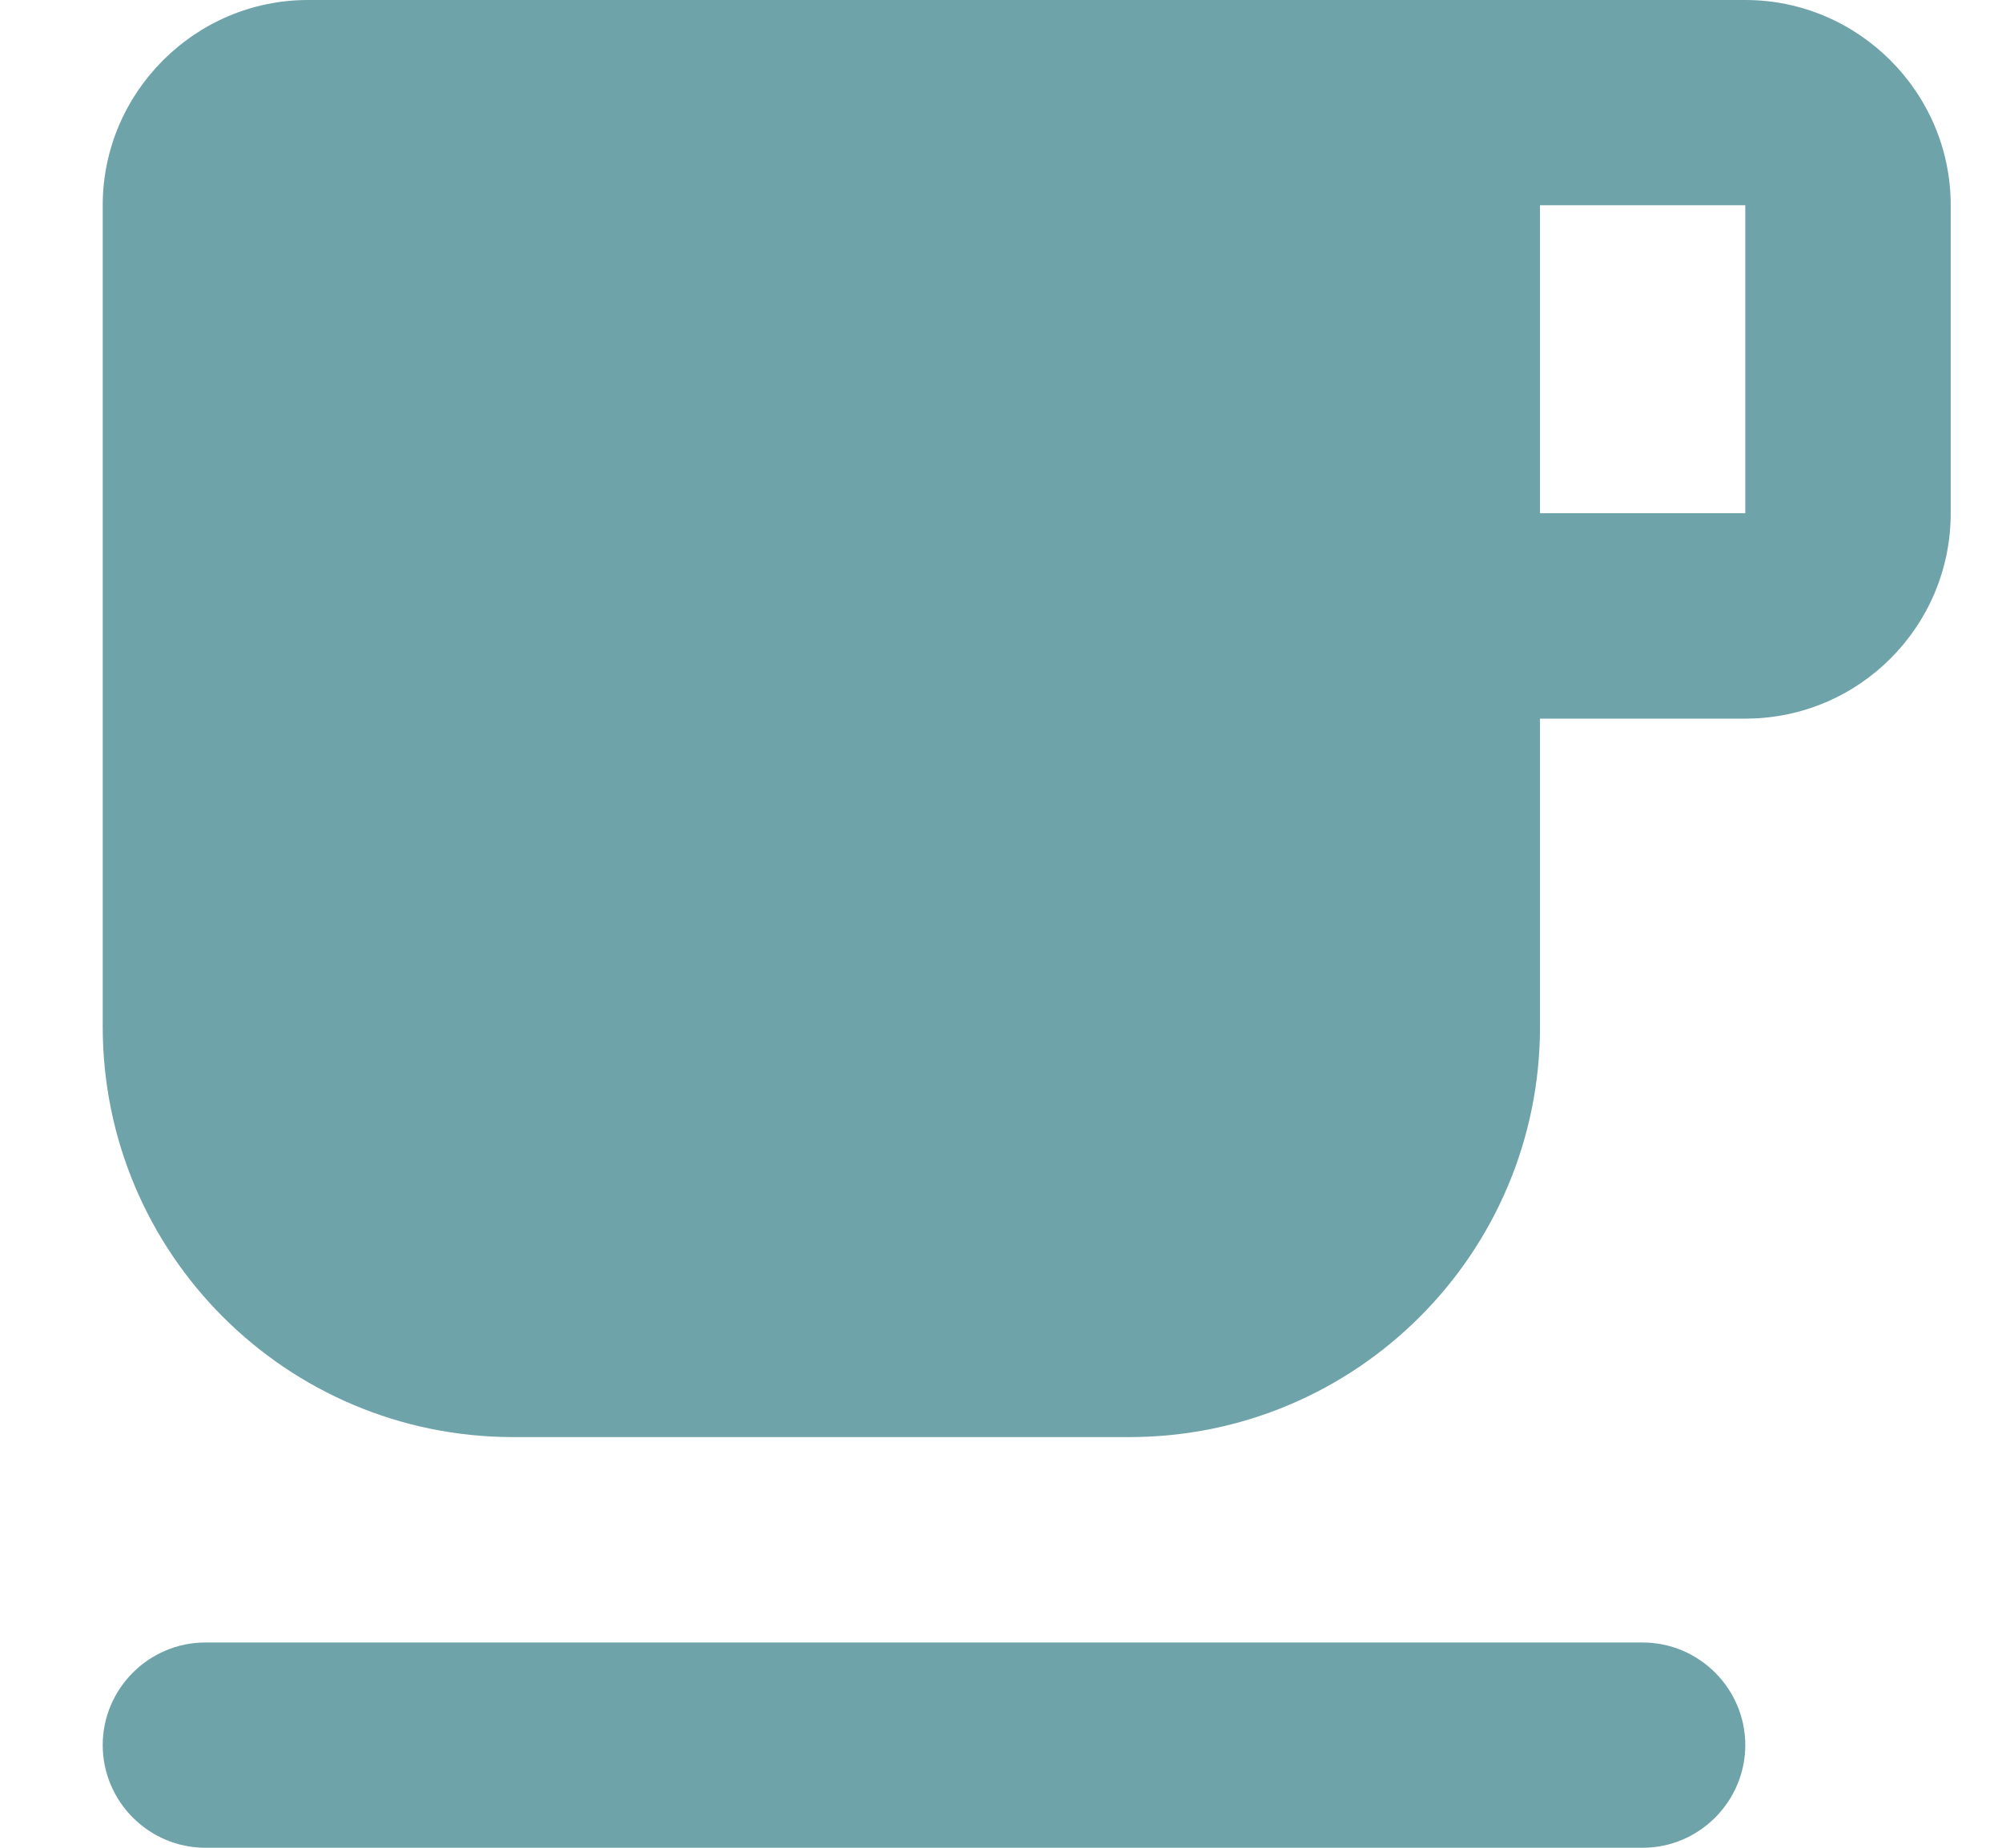
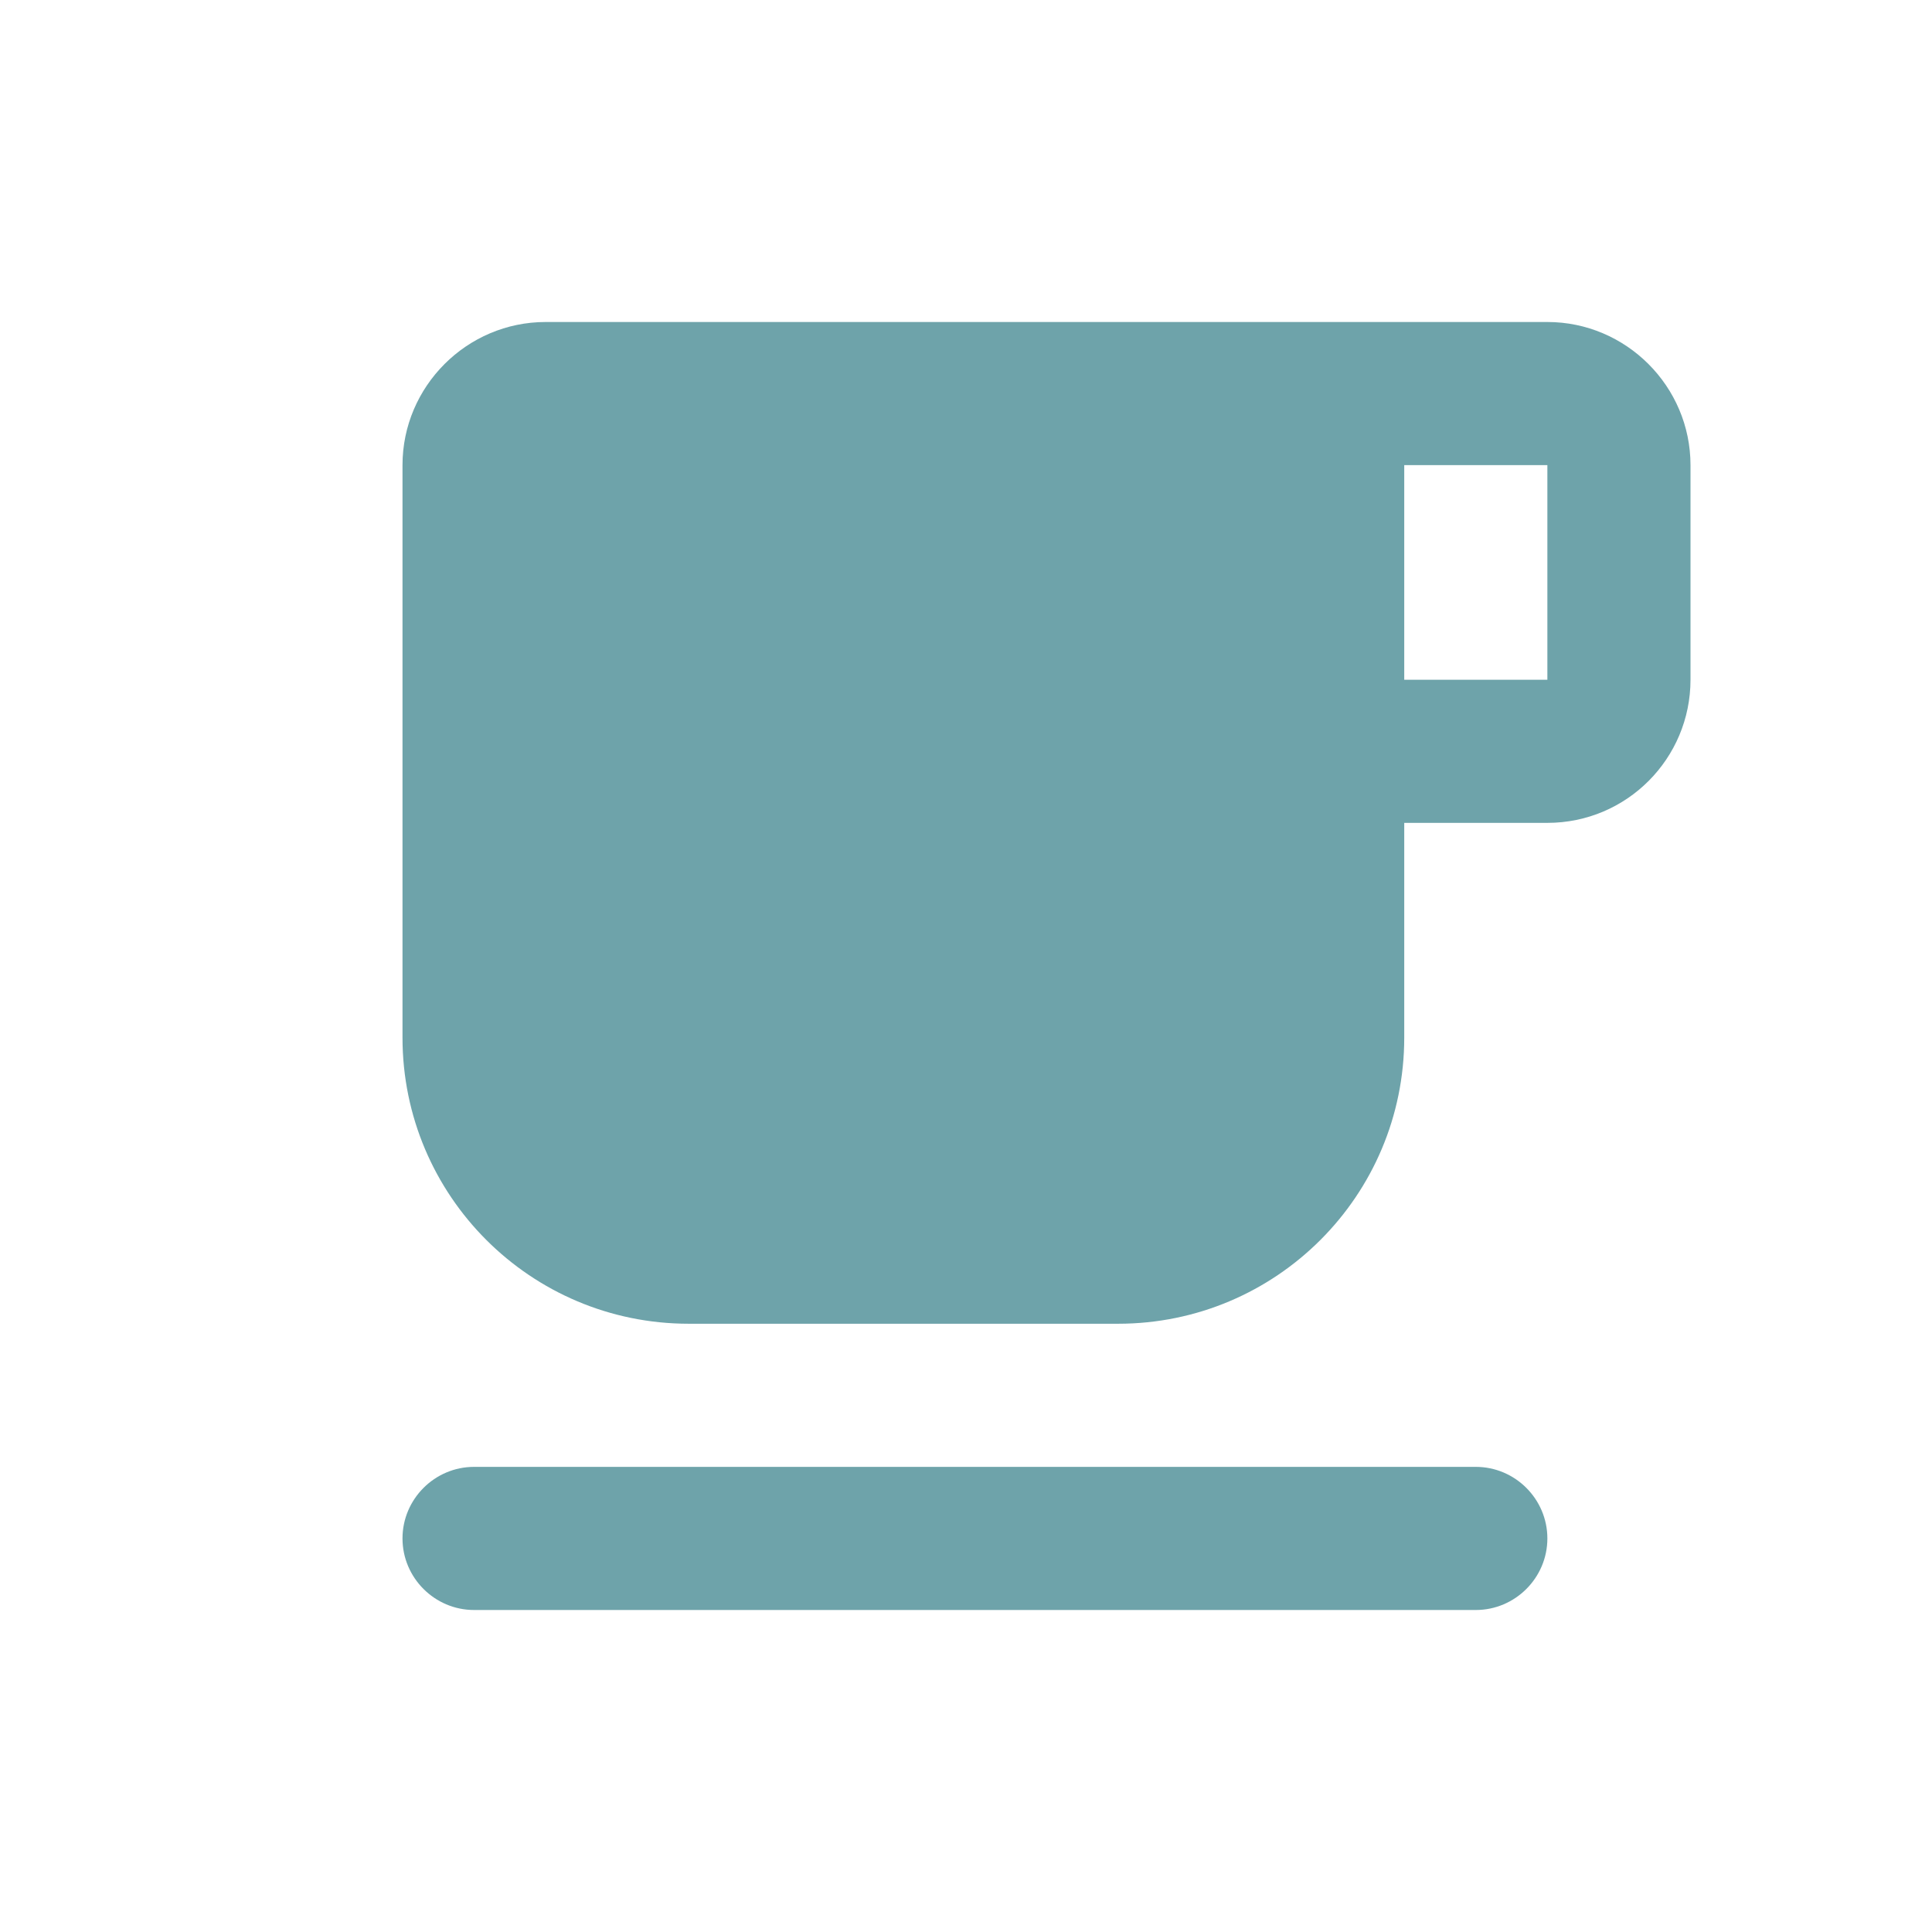
- <svg xmlns="http://www.w3.org/2000/svg" width="13" height="12" viewBox="0 0 13 12" fill="none">
-   <path d="M11.333 0H2C1.267 0 0.667 0.6 0.667 1.333V6.667C0.667 8.14 1.86 9.333 3.333 9.333H7.333C8.807 9.333 10 8.14 10 6.667V4.667H11.333C12.073 4.667 12.667 4.067 12.667 3.333V1.333C12.667 0.6 12.067 0 11.333 0ZM11.333 3.333H10V1.333H11.333V3.333ZM1.333 10.667H10.667C11.033 10.667 11.333 10.967 11.333 11.333C11.333 11.7 11.033 12 10.667 12H1.333C0.967 12 0.667 11.7 0.667 11.333C0.667 10.967 0.967 10.667 1.333 10.667Z" fill="#6EA3AA" />
+ <svg xmlns="http://www.w3.org/2000/svg" width="24" height="24" viewBox="0 0 24 24" fill="none">
+   <path d="M19.222 4H6.778C5.8 4 5 4.8 5 5.778V12.889C5 14.853 6.591 16.444 8.556 16.444H13.889C15.853 16.444 17.444 14.853 17.444 12.889V10.222H19.222C20.209 10.222 21 9.422 21 8.444V5.778C21 4.8 20.2 4 19.222 4ZM19.222 8.444H17.444V5.778H19.222V8.444ZM5.889 18.222H18.333C18.822 18.222 19.222 18.622 19.222 19.111C19.222 19.6 18.822 20 18.333 20H5.889C5.4 20 5 19.6 5 19.111C5 18.622 5.4 18.222 5.889 18.222Z" fill="#6EA3AA" />
</svg>
